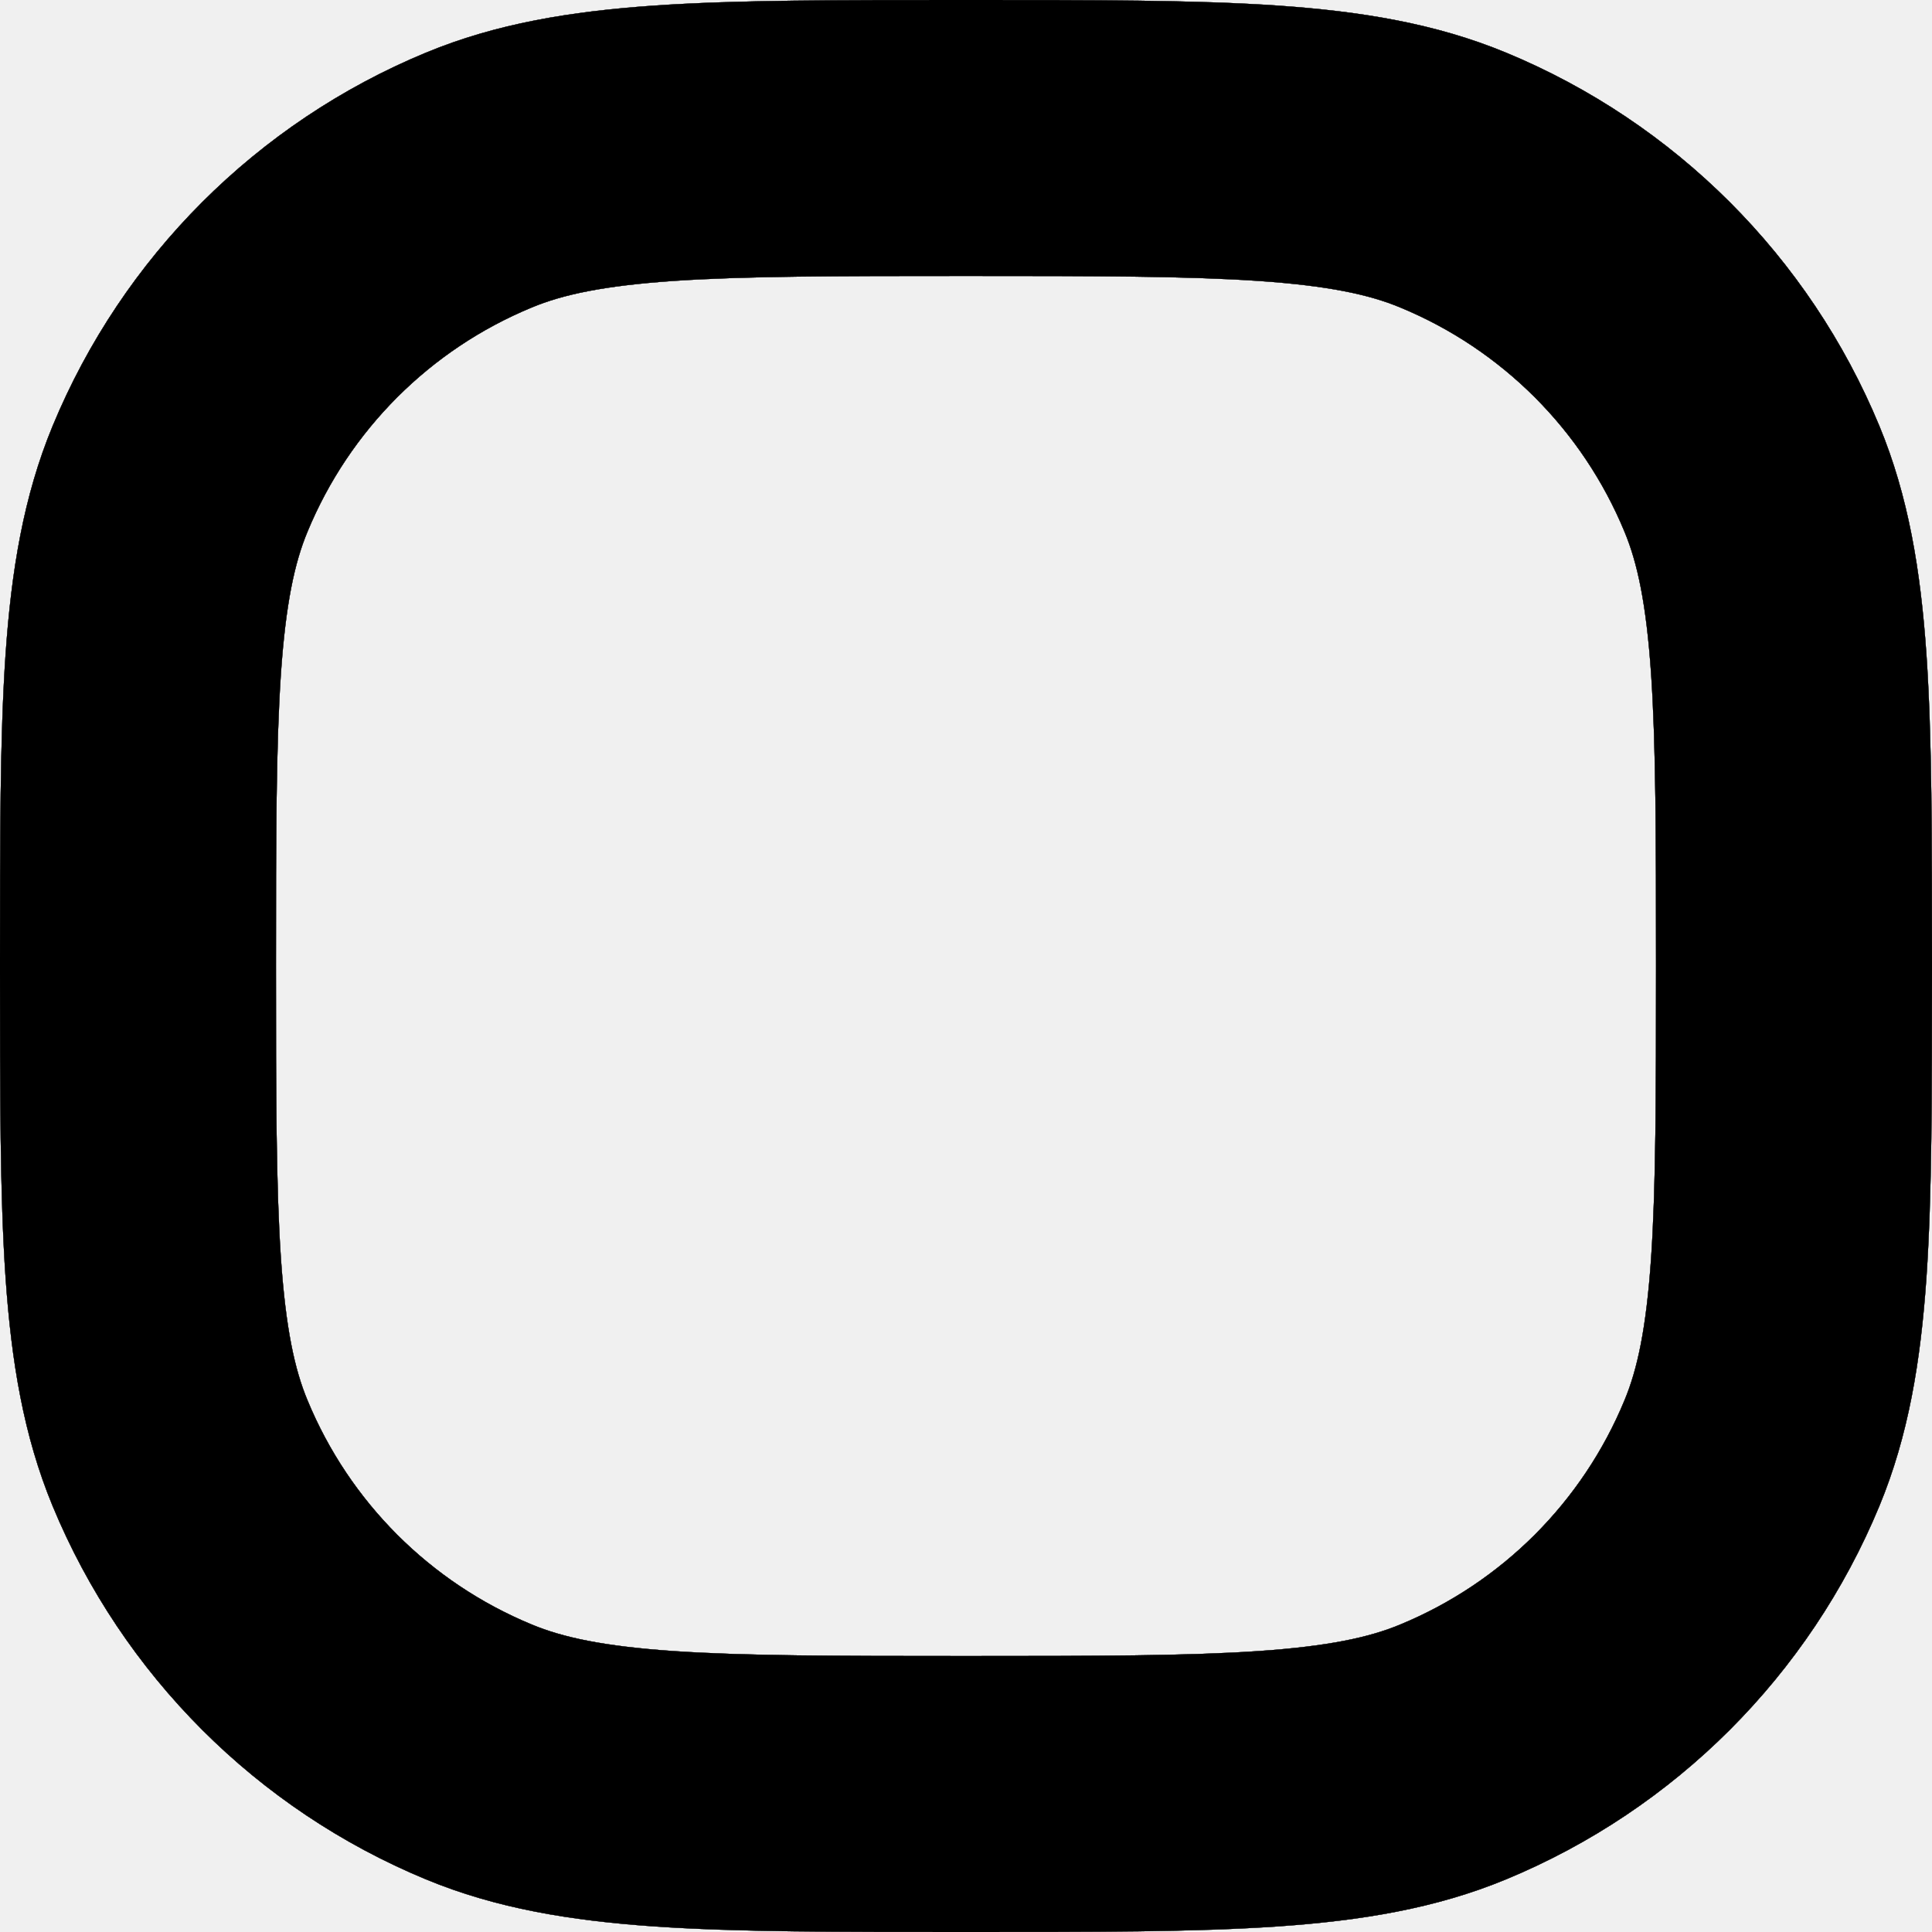
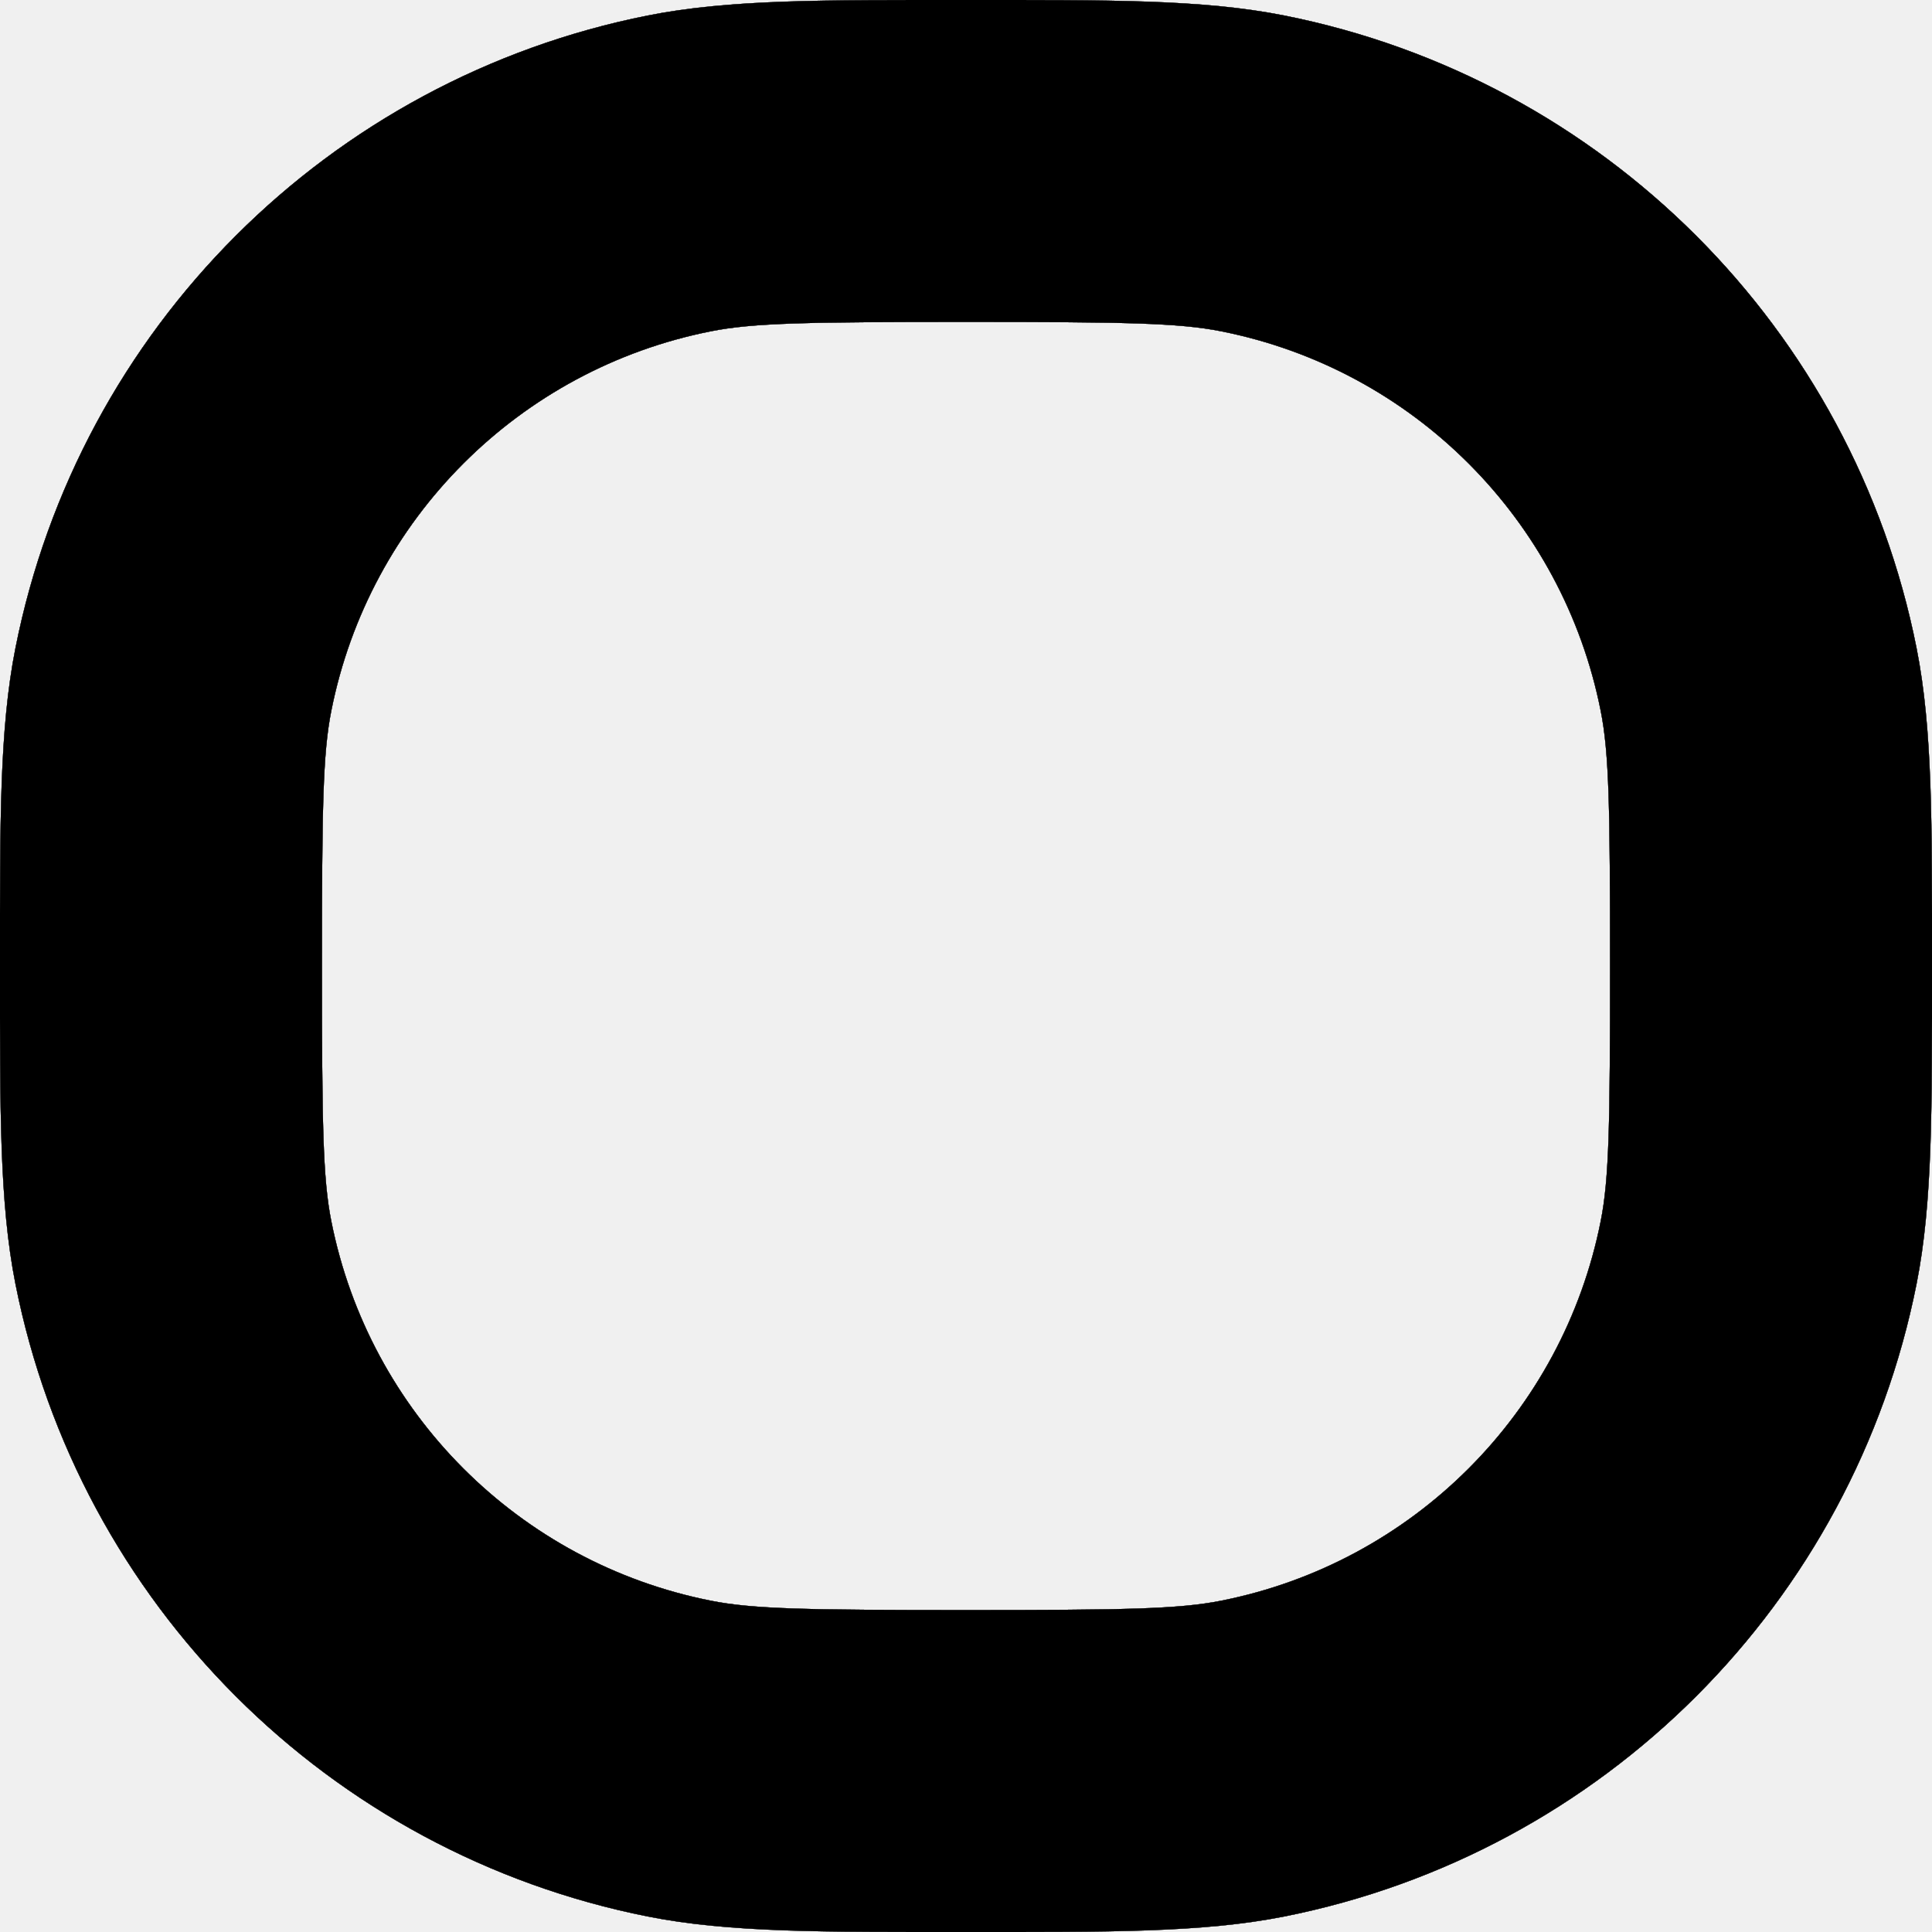
- <svg xmlns="http://www.w3.org/2000/svg" width="14" height="14" viewBox="0 0 14 14" fill="none">
-   <path d="M12 7C12 6.055 11.999 5.396 11.964 4.88C11.929 4.373 11.865 4.077 11.771 3.852C11.467 3.117 10.883 2.533 10.148 2.229C9.923 2.135 9.627 2.071 9.12 2.036C8.604 2.001 7.945 2 7 2C6.055 2 5.396 2.001 4.88 2.036C4.373 2.071 4.077 2.135 3.852 2.229C3.117 2.533 2.533 3.117 2.229 3.852C2.135 4.077 2.071 4.373 2.036 4.88C2.001 5.396 2 6.055 2 7C2 7.945 2.001 8.604 2.036 9.12C2.071 9.627 2.135 9.923 2.229 10.148C2.533 10.883 3.117 11.467 3.852 11.771C4.077 11.865 4.373 11.929 4.88 11.964C5.396 11.999 6.055 12 7 12C7.945 12 8.604 11.999 9.12 11.964C9.627 11.929 9.923 11.865 10.148 11.771C10.883 11.467 11.467 10.883 11.771 10.148C11.865 9.923 11.929 9.627 11.964 9.12C11.999 8.604 12 7.945 12 7ZM14 7C14 7.918 14.001 8.657 13.96 9.257C13.918 9.865 13.83 10.403 13.619 10.913C13.112 12.138 12.138 13.112 10.913 13.619C10.403 13.83 9.865 13.918 9.257 13.96C8.657 14.001 7.918 14 7 14C6.082 14 5.343 14.001 4.743 13.96C4.135 13.918 3.597 13.83 3.087 13.619C1.862 13.112 0.888 12.138 0.381 10.913C0.17 10.403 0.082 9.865 0.04 9.257C-0.001 8.657 1.50761e-06 7.918 1.50761e-06 7C1.50759e-06 6.082 -0.001 5.343 0.04 4.743C0.082 4.135 0.17 3.597 0.381 3.087C0.888 1.862 1.862 0.888 3.087 0.381C3.597 0.17 4.135 0.082 4.743 0.04C5.343 -0.001 6.082 1.50759e-06 7 1.50761e-06C7.918 1.50761e-06 8.657 -0.001 9.257 0.04C9.865 0.082 10.403 0.17 10.913 0.381C12.138 0.888 13.112 1.862 13.619 3.087C13.83 3.597 13.918 4.135 13.96 4.743C14.001 5.343 14 6.082 14 7Z" fill="black" style="mix-blend-mode:overlay" />
-   <path d="M12 7C12 6.055 11.999 5.396 11.964 4.88C11.929 4.373 11.865 4.077 11.771 3.852C11.467 3.117 10.883 2.533 10.148 2.229C9.923 2.135 9.627 2.071 9.12 2.036C8.604 2.001 7.945 2 7 2C6.055 2 5.396 2.001 4.88 2.036C4.373 2.071 4.077 2.135 3.852 2.229C3.117 2.533 2.533 3.117 2.229 3.852C2.135 4.077 2.071 4.373 2.036 4.88C2.001 5.396 2 6.055 2 7C2 7.945 2.001 8.604 2.036 9.12C2.071 9.627 2.135 9.923 2.229 10.148C2.533 10.883 3.117 11.467 3.852 11.771C4.077 11.865 4.373 11.929 4.88 11.964C5.396 11.999 6.055 12 7 12C7.945 12 8.604 11.999 9.12 11.964C9.627 11.929 9.923 11.865 10.148 11.771C10.883 11.467 11.467 10.883 11.771 10.148C11.865 9.923 11.929 9.627 11.964 9.12C11.999 8.604 12 7.945 12 7ZM14 7C14 7.918 14.001 8.657 13.96 9.257C13.918 9.865 13.83 10.403 13.619 10.913C13.112 12.138 12.138 13.112 10.913 13.619C10.403 13.83 9.865 13.918 9.257 13.96C8.657 14.001 7.918 14 7 14C6.082 14 5.343 14.001 4.743 13.96C4.135 13.918 3.597 13.83 3.087 13.619C1.862 13.112 0.888 12.138 0.381 10.913C0.17 10.403 0.082 9.865 0.04 9.257C-0.001 8.657 1.50761e-06 7.918 1.50761e-06 7C1.50759e-06 6.082 -0.001 5.343 0.04 4.743C0.082 4.135 0.17 3.597 0.381 3.087C0.888 1.862 1.862 0.888 3.087 0.381C3.597 0.17 4.135 0.082 4.743 0.04C5.343 -0.001 6.082 1.50759e-06 7 1.50761e-06C7.918 1.50761e-06 8.657 -0.001 9.257 0.04C9.865 0.082 10.403 0.17 10.913 0.381C12.138 0.888 13.112 1.862 13.619 3.087C13.83 3.597 13.918 4.135 13.96 4.743C14.001 5.343 14 6.082 14 7Z" fill="black" fill-opacity="0.983" />
-   <path d="M12 7C12 6.055 11.999 5.396 11.964 4.88C11.929 4.373 11.865 4.077 11.771 3.852C11.467 3.117 10.883 2.533 10.148 2.229C9.923 2.135 9.627 2.071 9.12 2.036C8.604 2.001 7.945 2 7 2C6.055 2 5.396 2.001 4.88 2.036C4.373 2.071 4.077 2.135 3.852 2.229C3.117 2.533 2.533 3.117 2.229 3.852C2.135 4.077 2.071 4.373 2.036 4.88C2.001 5.396 2 6.055 2 7C2 7.945 2.001 8.604 2.036 9.12C2.071 9.627 2.135 9.923 2.229 10.148C2.533 10.883 3.117 11.467 3.852 11.771C4.077 11.865 4.373 11.929 4.88 11.964C5.396 11.999 6.055 12 7 12C7.945 12 8.604 11.999 9.12 11.964C9.627 11.929 9.923 11.865 10.148 11.771C10.883 11.467 11.467 10.883 11.771 10.148C11.865 9.923 11.929 9.627 11.964 9.12C11.999 8.604 12 7.945 12 7ZM14 7C14 7.918 14.001 8.657 13.96 9.257C13.918 9.865 13.83 10.403 13.619 10.913C13.112 12.138 12.138 13.112 10.913 13.619C10.403 13.83 9.865 13.918 9.257 13.96C8.657 14.001 7.918 14 7 14C6.082 14 5.343 14.001 4.743 13.96C4.135 13.918 3.597 13.83 3.087 13.619C1.862 13.112 0.888 12.138 0.381 10.913C0.17 10.403 0.082 9.865 0.04 9.257C-0.001 8.657 1.50761e-06 7.918 1.50761e-06 7C1.50759e-06 6.082 -0.001 5.343 0.04 4.743C0.082 4.135 0.17 3.597 0.381 3.087C0.888 1.862 1.862 0.888 3.087 0.381C3.597 0.17 4.135 0.082 4.743 0.04C5.343 -0.001 6.082 1.50759e-06 7 1.50761e-06C7.918 1.50761e-06 8.657 -0.001 9.257 0.04C9.865 0.082 10.403 0.17 10.913 0.381C12.138 0.888 13.112 1.862 13.619 3.087C13.83 3.597 13.918 4.135 13.96 4.743C14.001 5.343 14 6.082 14 7Z" fill="white" style="mix-blend-mode:difference" />
-   <path d="M12 7C12 6.055 11.999 5.396 11.964 4.88C11.929 4.373 11.865 4.077 11.771 3.852C11.467 3.117 10.883 2.533 10.148 2.229C9.923 2.135 9.627 2.071 9.12 2.036C8.604 2.001 7.945 2 7 2C6.055 2 5.396 2.001 4.88 2.036C4.373 2.071 4.077 2.135 3.852 2.229C3.117 2.533 2.533 3.117 2.229 3.852C2.135 4.077 2.071 4.373 2.036 4.88C2.001 5.396 2 6.055 2 7C2 7.945 2.001 8.604 2.036 9.12C2.071 9.627 2.135 9.923 2.229 10.148C2.533 10.883 3.117 11.467 3.852 11.771C4.077 11.865 4.373 11.929 4.88 11.964C5.396 11.999 6.055 12 7 12C7.945 12 8.604 11.999 9.12 11.964C9.627 11.929 9.923 11.865 10.148 11.771C10.883 11.467 11.467 10.883 11.771 10.148C11.865 9.923 11.929 9.627 11.964 9.12C11.999 8.604 12 7.945 12 7ZM14 7C14 7.918 14.001 8.657 13.96 9.257C13.918 9.865 13.83 10.403 13.619 10.913C13.112 12.138 12.138 13.112 10.913 13.619C10.403 13.83 9.865 13.918 9.257 13.96C8.657 14.001 7.918 14 7 14C6.082 14 5.343 14.001 4.743 13.96C4.135 13.918 3.597 13.83 3.087 13.619C1.862 13.112 0.888 12.138 0.381 10.913C0.17 10.403 0.082 9.865 0.04 9.257C-0.001 8.657 1.50761e-06 7.918 1.50761e-06 7C1.50759e-06 6.082 -0.001 5.343 0.04 4.743C0.082 4.135 0.17 3.597 0.381 3.087C0.888 1.862 1.862 0.888 3.087 0.381C3.597 0.17 4.135 0.082 4.743 0.04C5.343 -0.001 6.082 1.50759e-06 7 1.50761e-06C7.918 1.50761e-06 8.657 -0.001 9.257 0.04C9.865 0.082 10.403 0.17 10.913 0.381C12.138 0.888 13.112 1.862 13.619 3.087C13.83 3.597 13.918 4.135 13.96 4.743C14.001 5.343 14 6.082 14 7Z" fill="black" style="mix-blend-mode:saturation" />
-   <path d="M12 7C12 6.055 11.999 5.396 11.964 4.88C11.929 4.373 11.865 4.077 11.771 3.852C11.467 3.117 10.883 2.533 10.148 2.229C9.923 2.135 9.627 2.071 9.12 2.036C8.604 2.001 7.945 2 7 2C6.055 2 5.396 2.001 4.88 2.036C4.373 2.071 4.077 2.135 3.852 2.229C3.117 2.533 2.533 3.117 2.229 3.852C2.135 4.077 2.071 4.373 2.036 4.88C2.001 5.396 2 6.055 2 7C2 7.945 2.001 8.604 2.036 9.12C2.071 9.627 2.135 9.923 2.229 10.148C2.533 10.883 3.117 11.467 3.852 11.771C4.077 11.865 4.373 11.929 4.88 11.964C5.396 11.999 6.055 12 7 12C7.945 12 8.604 11.999 9.12 11.964C9.627 11.929 9.923 11.865 10.148 11.771C10.883 11.467 11.467 10.883 11.771 10.148C11.865 9.923 11.929 9.627 11.964 9.12C11.999 8.604 12 7.945 12 7ZM14 7C14 7.918 14.001 8.657 13.96 9.257C13.918 9.865 13.83 10.403 13.619 10.913C13.112 12.138 12.138 13.112 10.913 13.619C10.403 13.83 9.865 13.918 9.257 13.96C8.657 14.001 7.918 14 7 14C6.082 14 5.343 14.001 4.743 13.96C4.135 13.918 3.597 13.83 3.087 13.619C1.862 13.112 0.888 12.138 0.381 10.913C0.17 10.403 0.082 9.865 0.04 9.257C-0.001 8.657 1.50761e-06 7.918 1.50761e-06 7C1.50759e-06 6.082 -0.001 5.343 0.04 4.743C0.082 4.135 0.17 3.597 0.381 3.087C0.888 1.862 1.862 0.888 3.087 0.381C3.597 0.17 4.135 0.082 4.743 0.04C5.343 -0.001 6.082 1.50759e-06 7 1.50761e-06C7.918 1.50761e-06 8.657 -0.001 9.257 0.04C9.865 0.082 10.403 0.17 10.913 0.381C12.138 0.888 13.112 1.862 13.619 3.087C13.83 3.597 13.918 4.135 13.96 4.743C14.001 5.343 14 6.082 14 7Z" fill="black" style="mix-blend-mode:color-burn" />
+ <svg xmlns="http://www.w3.org/2000/svg" width="12" height="12" viewBox="0 0 12 12" fill="none">
+   <path d="M10 6C10 5.023 9.995 4.68 9.942 4.415C9.706 3.225 8.775 2.294 7.585 2.058C7.32 2.005 6.977 2 6 2C5.023 2 4.68 2.005 4.415 2.058C3.225 2.294 2.294 3.225 2.058 4.415C2.005 4.68 2 5.023 2 6C2 6.977 2.005 7.32 2.058 7.585C2.294 8.775 3.225 9.706 4.415 9.942C4.68 9.995 5.023 10 6 10C6.977 10 7.32 9.995 7.585 9.942C8.775 9.706 9.706 8.775 9.942 7.585C9.995 7.32 10 6.977 10 6ZM12 6C12 6.881 12.005 7.468 11.904 7.976C11.51 9.959 9.959 11.51 7.976 11.904C7.468 12.005 6.881 12 6 12C5.119 12 4.532 12.005 4.024 11.904C2.041 11.51 0.49 9.959 0.096 7.976C-0.005 7.468 4.57333e-05 6.881 4.57333e-05 6C4.57329e-05 5.119 -0.005 4.532 0.096 4.024C0.49 2.041 2.041 0.49 4.024 0.096C4.532 -0.005 5.119 4.57329e-05 6 4.57333e-05C6.881 4.57333e-05 7.468 -0.005 7.976 0.096C9.959 0.49 11.51 2.041 11.904 4.024C12.005 4.532 12 5.119 12 6Z" fill="black" style="mix-blend-mode:overlay" />
+   <path d="M10 6C10 5.023 9.995 4.68 9.942 4.415C9.706 3.225 8.775 2.294 7.585 2.058C7.32 2.005 6.977 2 6 2C5.023 2 4.68 2.005 4.415 2.058C3.225 2.294 2.294 3.225 2.058 4.415C2.005 4.68 2 5.023 2 6C2 6.977 2.005 7.32 2.058 7.585C2.294 8.775 3.225 9.706 4.415 9.942C4.68 9.995 5.023 10 6 10C6.977 10 7.32 9.995 7.585 9.942C8.775 9.706 9.706 8.775 9.942 7.585C9.995 7.32 10 6.977 10 6ZM12 6C12 6.881 12.005 7.468 11.904 7.976C11.51 9.959 9.959 11.51 7.976 11.904C7.468 12.005 6.881 12 6 12C5.119 12 4.532 12.005 4.024 11.904C2.041 11.51 0.49 9.959 0.096 7.976C-0.005 7.468 4.57333e-05 6.881 4.57333e-05 6C4.57329e-05 5.119 -0.005 4.532 0.096 4.024C0.49 2.041 2.041 0.49 4.024 0.096C4.532 -0.005 5.119 4.57329e-05 6 4.57333e-05C6.881 4.57333e-05 7.468 -0.005 7.976 0.096C9.959 0.49 11.51 2.041 11.904 4.024C12.005 4.532 12 5.119 12 6Z" fill="black" fill-opacity="0.983" />
+   <path d="M10 6C10 5.023 9.995 4.68 9.942 4.415C9.706 3.225 8.775 2.294 7.585 2.058C7.32 2.005 6.977 2 6 2C5.023 2 4.68 2.005 4.415 2.058C3.225 2.294 2.294 3.225 2.058 4.415C2.005 4.68 2 5.023 2 6C2 6.977 2.005 7.32 2.058 7.585C2.294 8.775 3.225 9.706 4.415 9.942C4.68 9.995 5.023 10 6 10C6.977 10 7.32 9.995 7.585 9.942C8.775 9.706 9.706 8.775 9.942 7.585C9.995 7.32 10 6.977 10 6ZM12 6C12 6.881 12.005 7.468 11.904 7.976C11.51 9.959 9.959 11.51 7.976 11.904C7.468 12.005 6.881 12 6 12C5.119 12 4.532 12.005 4.024 11.904C2.041 11.51 0.49 9.959 0.096 7.976C-0.005 7.468 4.57333e-05 6.881 4.57333e-05 6C4.57329e-05 5.119 -0.005 4.532 0.096 4.024C0.49 2.041 2.041 0.49 4.024 0.096C4.532 -0.005 5.119 4.57329e-05 6 4.57333e-05C6.881 4.57333e-05 7.468 -0.005 7.976 0.096C9.959 0.49 11.51 2.041 11.904 4.024C12.005 4.532 12 5.119 12 6Z" fill="white" style="mix-blend-mode:difference" />
+   <path d="M10 6C10 5.023 9.995 4.68 9.942 4.415C9.706 3.225 8.775 2.294 7.585 2.058C7.32 2.005 6.977 2 6 2C5.023 2 4.68 2.005 4.415 2.058C3.225 2.294 2.294 3.225 2.058 4.415C2.005 4.68 2 5.023 2 6C2 6.977 2.005 7.32 2.058 7.585C2.294 8.775 3.225 9.706 4.415 9.942C4.68 9.995 5.023 10 6 10C6.977 10 7.32 9.995 7.585 9.942C8.775 9.706 9.706 8.775 9.942 7.585C9.995 7.32 10 6.977 10 6ZM12 6C12 6.881 12.005 7.468 11.904 7.976C11.51 9.959 9.959 11.51 7.976 11.904C7.468 12.005 6.881 12 6 12C5.119 12 4.532 12.005 4.024 11.904C2.041 11.51 0.49 9.959 0.096 7.976C-0.005 7.468 4.57333e-05 6.881 4.57333e-05 6C4.57329e-05 5.119 -0.005 4.532 0.096 4.024C0.49 2.041 2.041 0.49 4.024 0.096C4.532 -0.005 5.119 4.57329e-05 6 4.57333e-05C6.881 4.57333e-05 7.468 -0.005 7.976 0.096C9.959 0.49 11.51 2.041 11.904 4.024C12.005 4.532 12 5.119 12 6Z" fill="black" style="mix-blend-mode:saturation" />
+   <path d="M10 6C10 5.023 9.995 4.68 9.942 4.415C9.706 3.225 8.775 2.294 7.585 2.058C7.32 2.005 6.977 2 6 2C5.023 2 4.68 2.005 4.415 2.058C3.225 2.294 2.294 3.225 2.058 4.415C2.005 4.68 2 5.023 2 6C2 6.977 2.005 7.32 2.058 7.585C2.294 8.775 3.225 9.706 4.415 9.942C4.68 9.995 5.023 10 6 10C6.977 10 7.32 9.995 7.585 9.942C8.775 9.706 9.706 8.775 9.942 7.585C9.995 7.32 10 6.977 10 6ZM12 6C12 6.881 12.005 7.468 11.904 7.976C11.51 9.959 9.959 11.51 7.976 11.904C7.468 12.005 6.881 12 6 12C5.119 12 4.532 12.005 4.024 11.904C2.041 11.51 0.49 9.959 0.096 7.976C-0.005 7.468 4.57333e-05 6.881 4.57333e-05 6C4.57329e-05 5.119 -0.005 4.532 0.096 4.024C0.49 2.041 2.041 0.49 4.024 0.096C4.532 -0.005 5.119 4.57329e-05 6 4.57333e-05C6.881 4.57333e-05 7.468 -0.005 7.976 0.096C9.959 0.49 11.51 2.041 11.904 4.024C12.005 4.532 12 5.119 12 6Z" fill="black" style="mix-blend-mode:color-burn" />
</svg>
